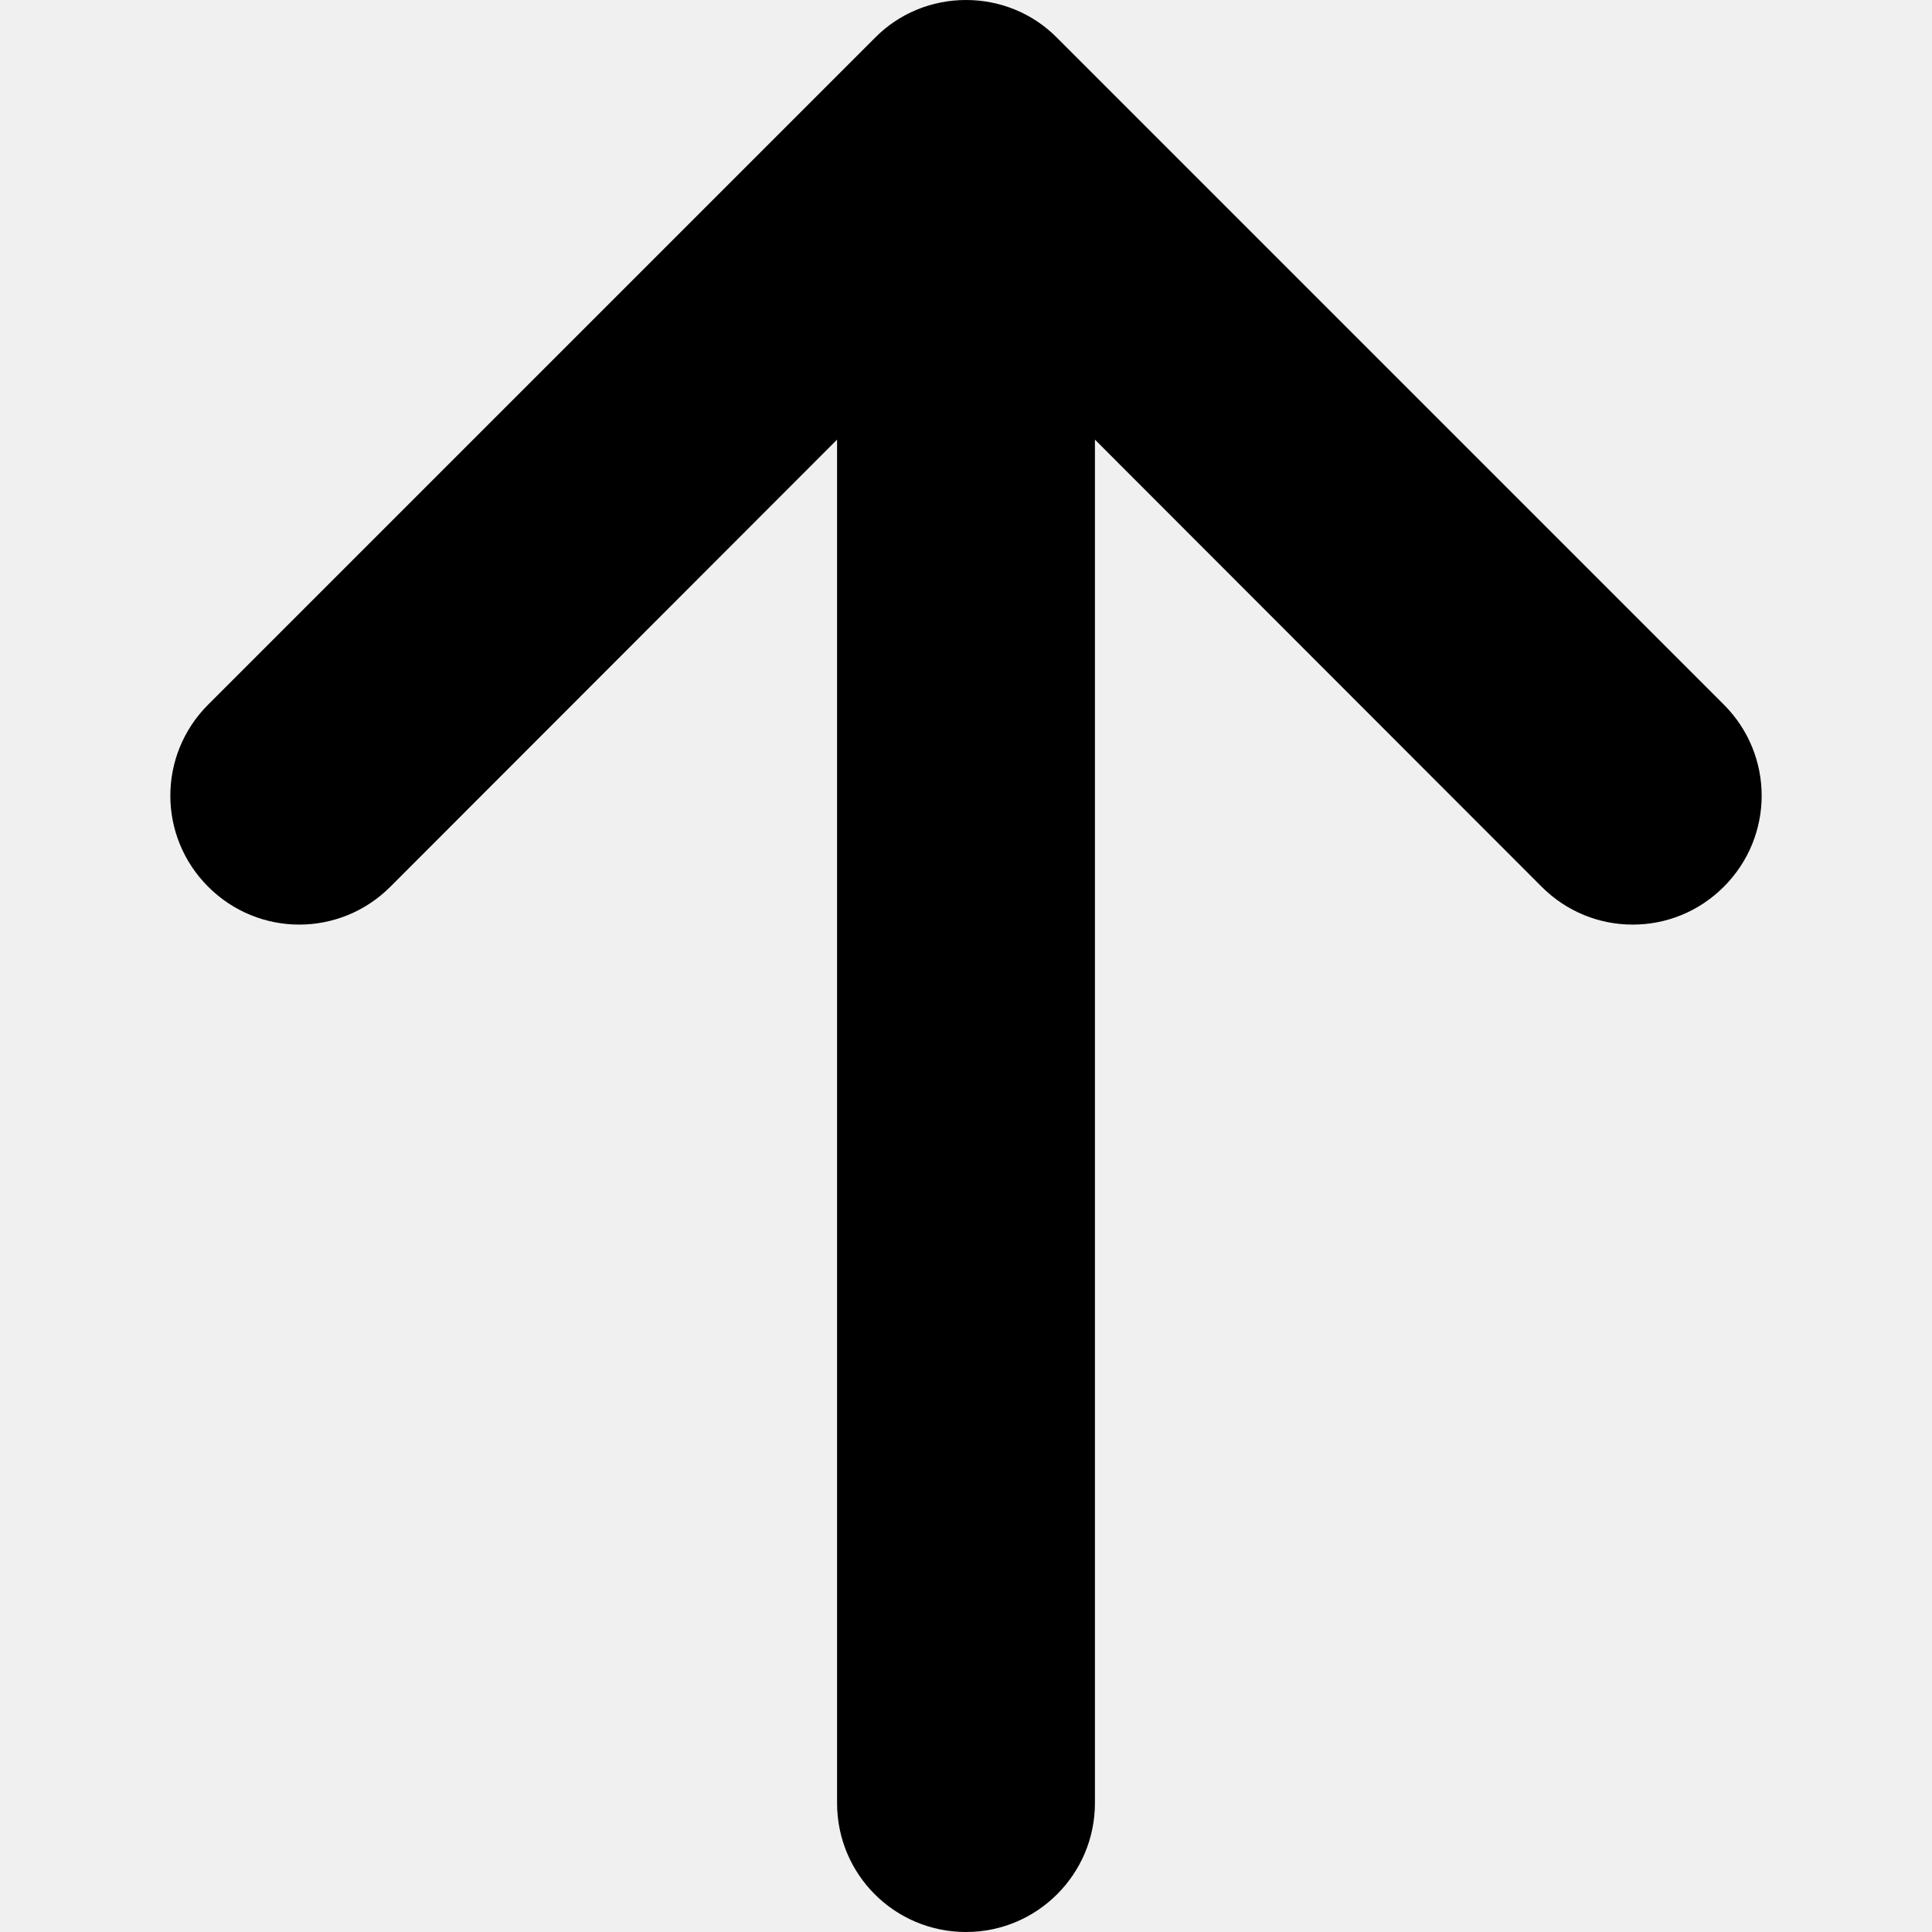
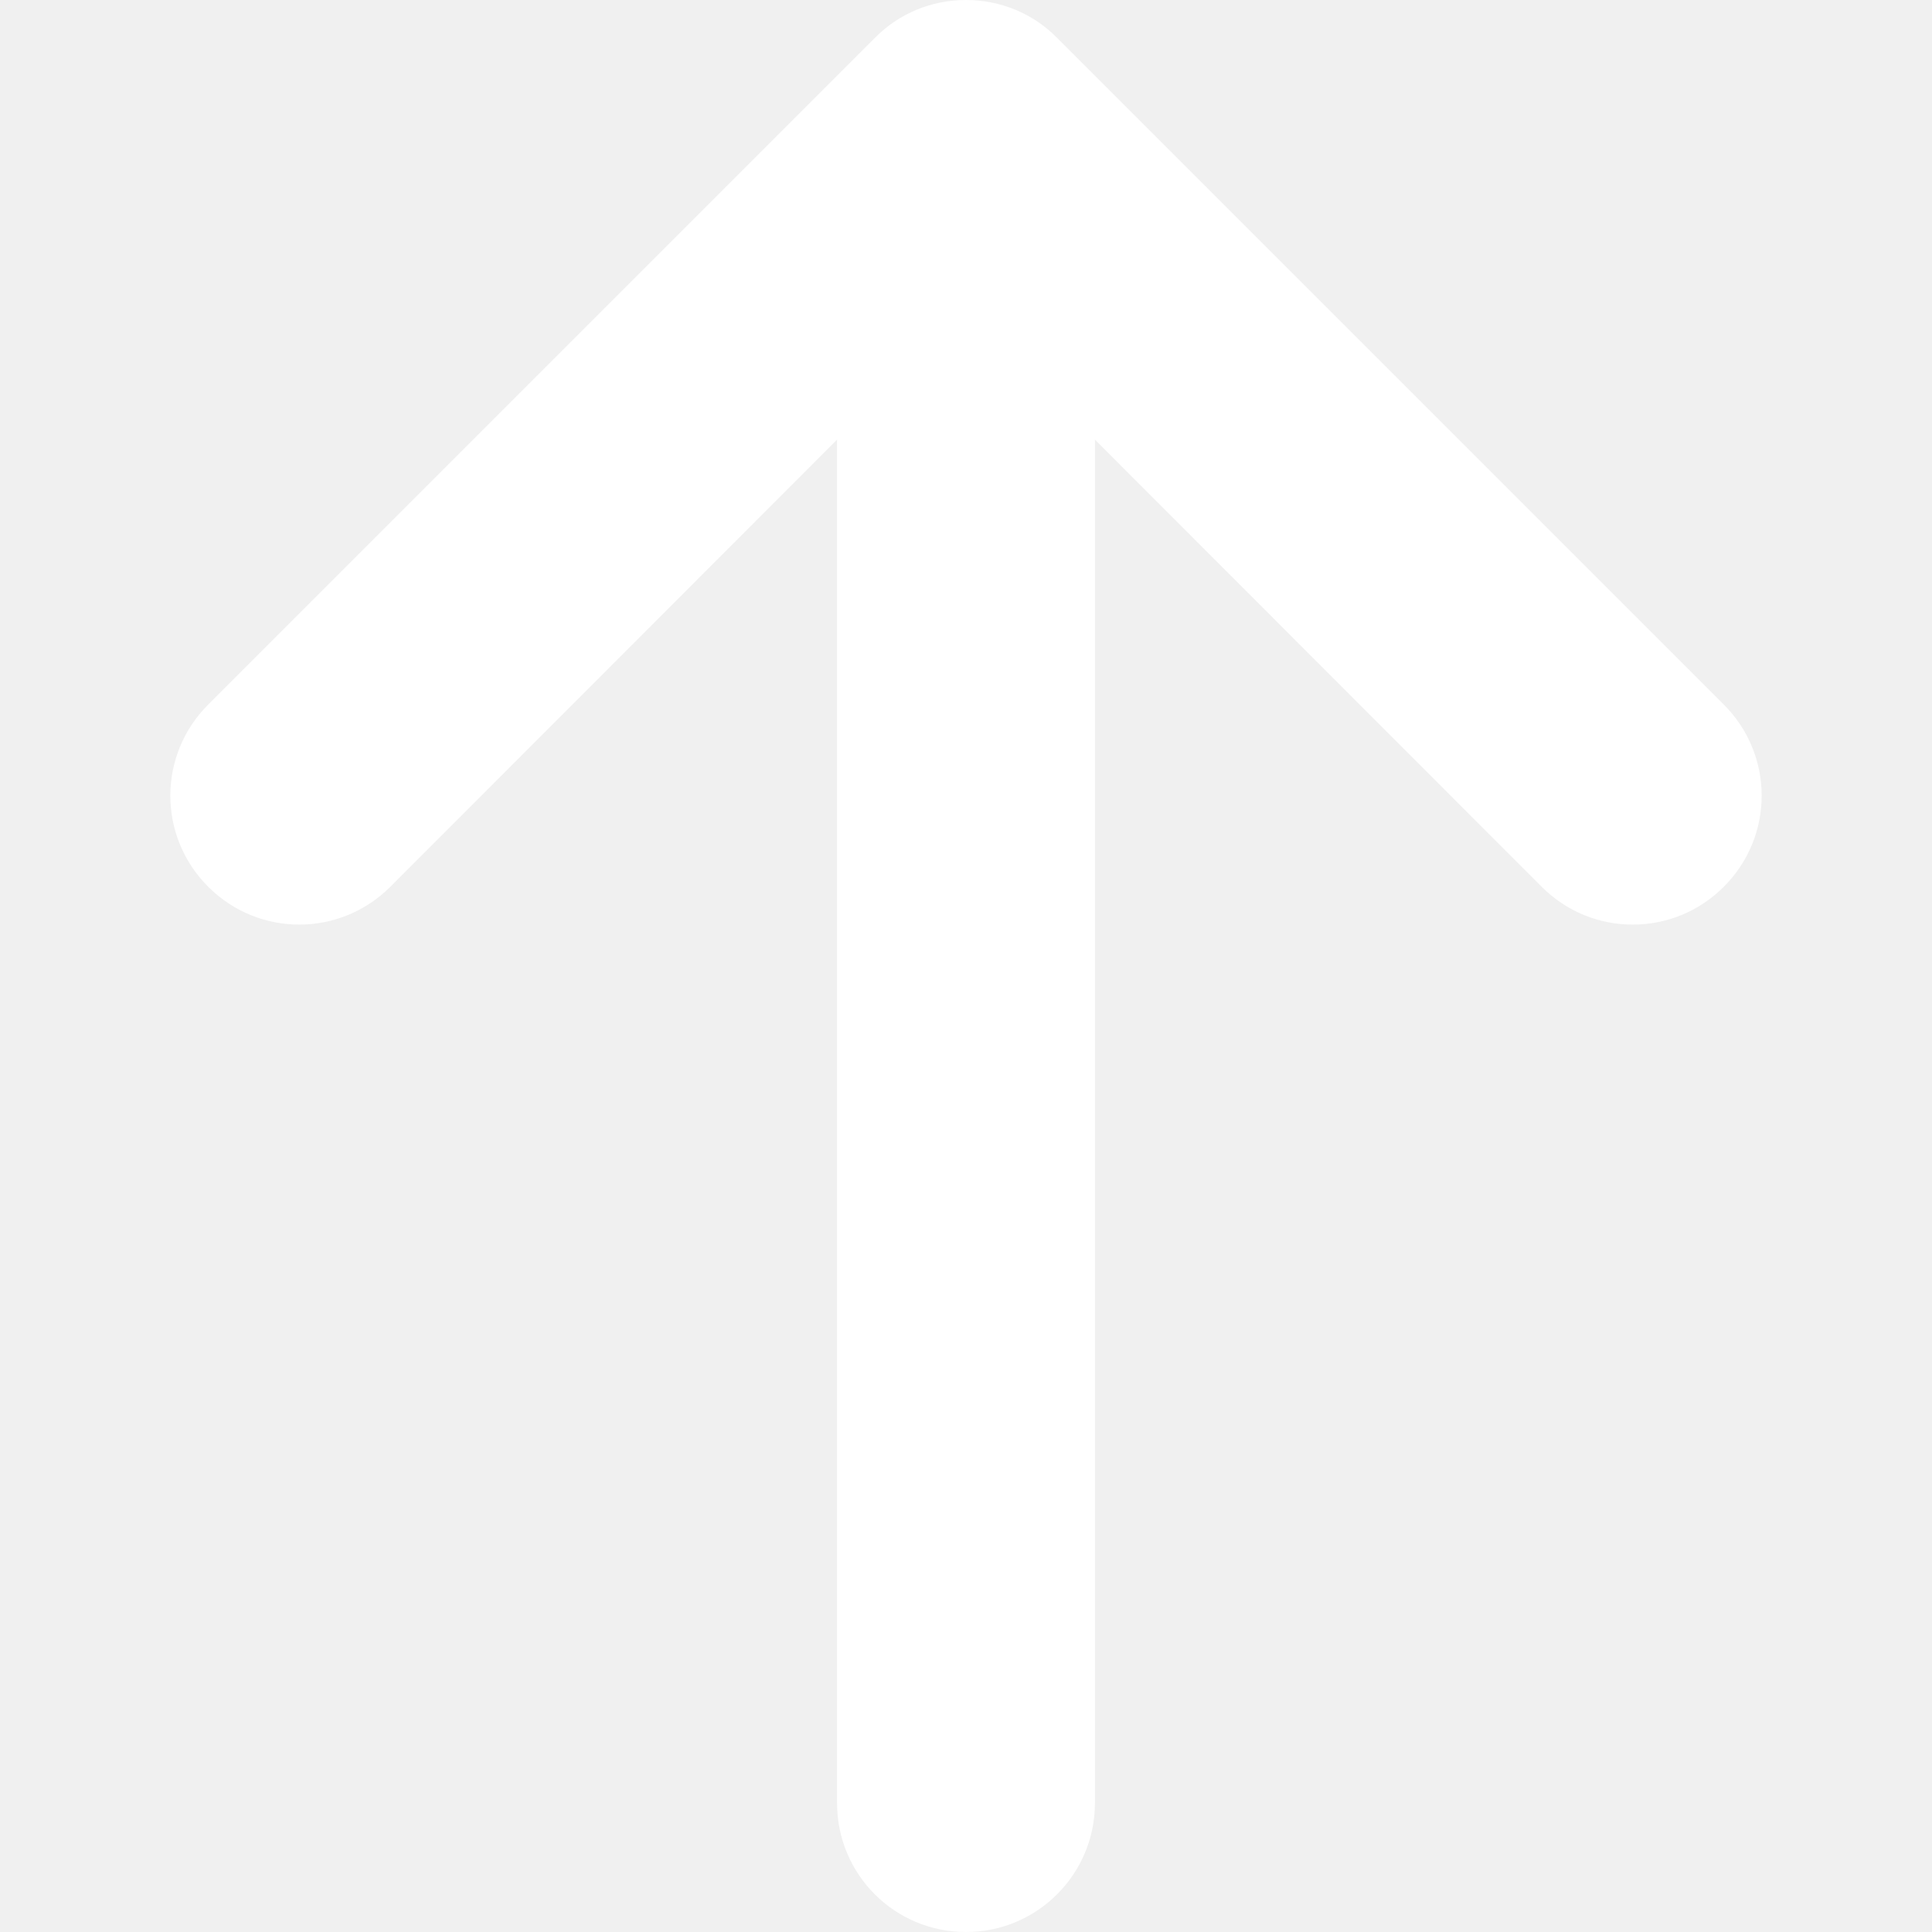
- <svg xmlns="http://www.w3.org/2000/svg" version="1.1" id="Capa_1" x="0px" y="0px" viewBox="0 0 490 490" style="enable-background:new 0 0 490 490;" xml:space="preserve">
-   <g>
-     <path d="M437.2,178.7c12.8,12.8,12.8,33.4,0,46.2c-6.4,6.4-14.7,9.6-23.1,9.6s-16.7-3.2-23.1-9.6L277.7,111.5v345.8   c0,18-14.6,32.7-32.7,32.7s-32.7-14.6-32.7-32.7V111.5L99,224.9c-12.8,12.8-33.4,12.8-46.2,0s-12.8-33.4,0-46.2L221.9,9.6   C228,3.4,236.3,0,245,0c8.7,0,17,3.4,23.1,9.6L437.2,178.7z" />
+ <svg xmlns="http://www.w3.org/2000/svg" style="enable-background:new 0 0 490 490" version="1.1" viewBox="0 0 490 490" xml:space="preserve">
+   <g style="fill:#ffffff">
+     <path d="m437.2 178.7c12.8 12.8 12.8 33.4 0 46.2-6.4 6.4-14.7 9.6-23.1 9.6s-16.7-3.2-23.1-9.6l-113.3-113.4v345.8c0 18-14.6 32.7-32.7 32.7s-32.7-14.6-32.7-32.7v-345.8l-113.3 113.4c-12.8 12.8-33.4 12.8-46.2 0s-12.8-33.4 0-46.2l169.1-169.1c6.1-6.2 14.4-9.6 23.1-9.6s17 3.4 23.1 9.6l169.1 169.1z" style="fill:#ffffff" />
  </g>
-   <g>
- </g>
-   <g>
- </g>
-   <g>
- </g>
-   <g>
- </g>
-   <g>
- </g>
-   <g>
- </g>
-   <g>
- </g>
-   <g>
- </g>
-   <g>
- </g>
-   <g>
- </g>
-   <g>
- </g>
-   <g>
- </g>
-   <g>
- </g>
-   <g>
- </g>
-   <g>
- </g>
</svg>
